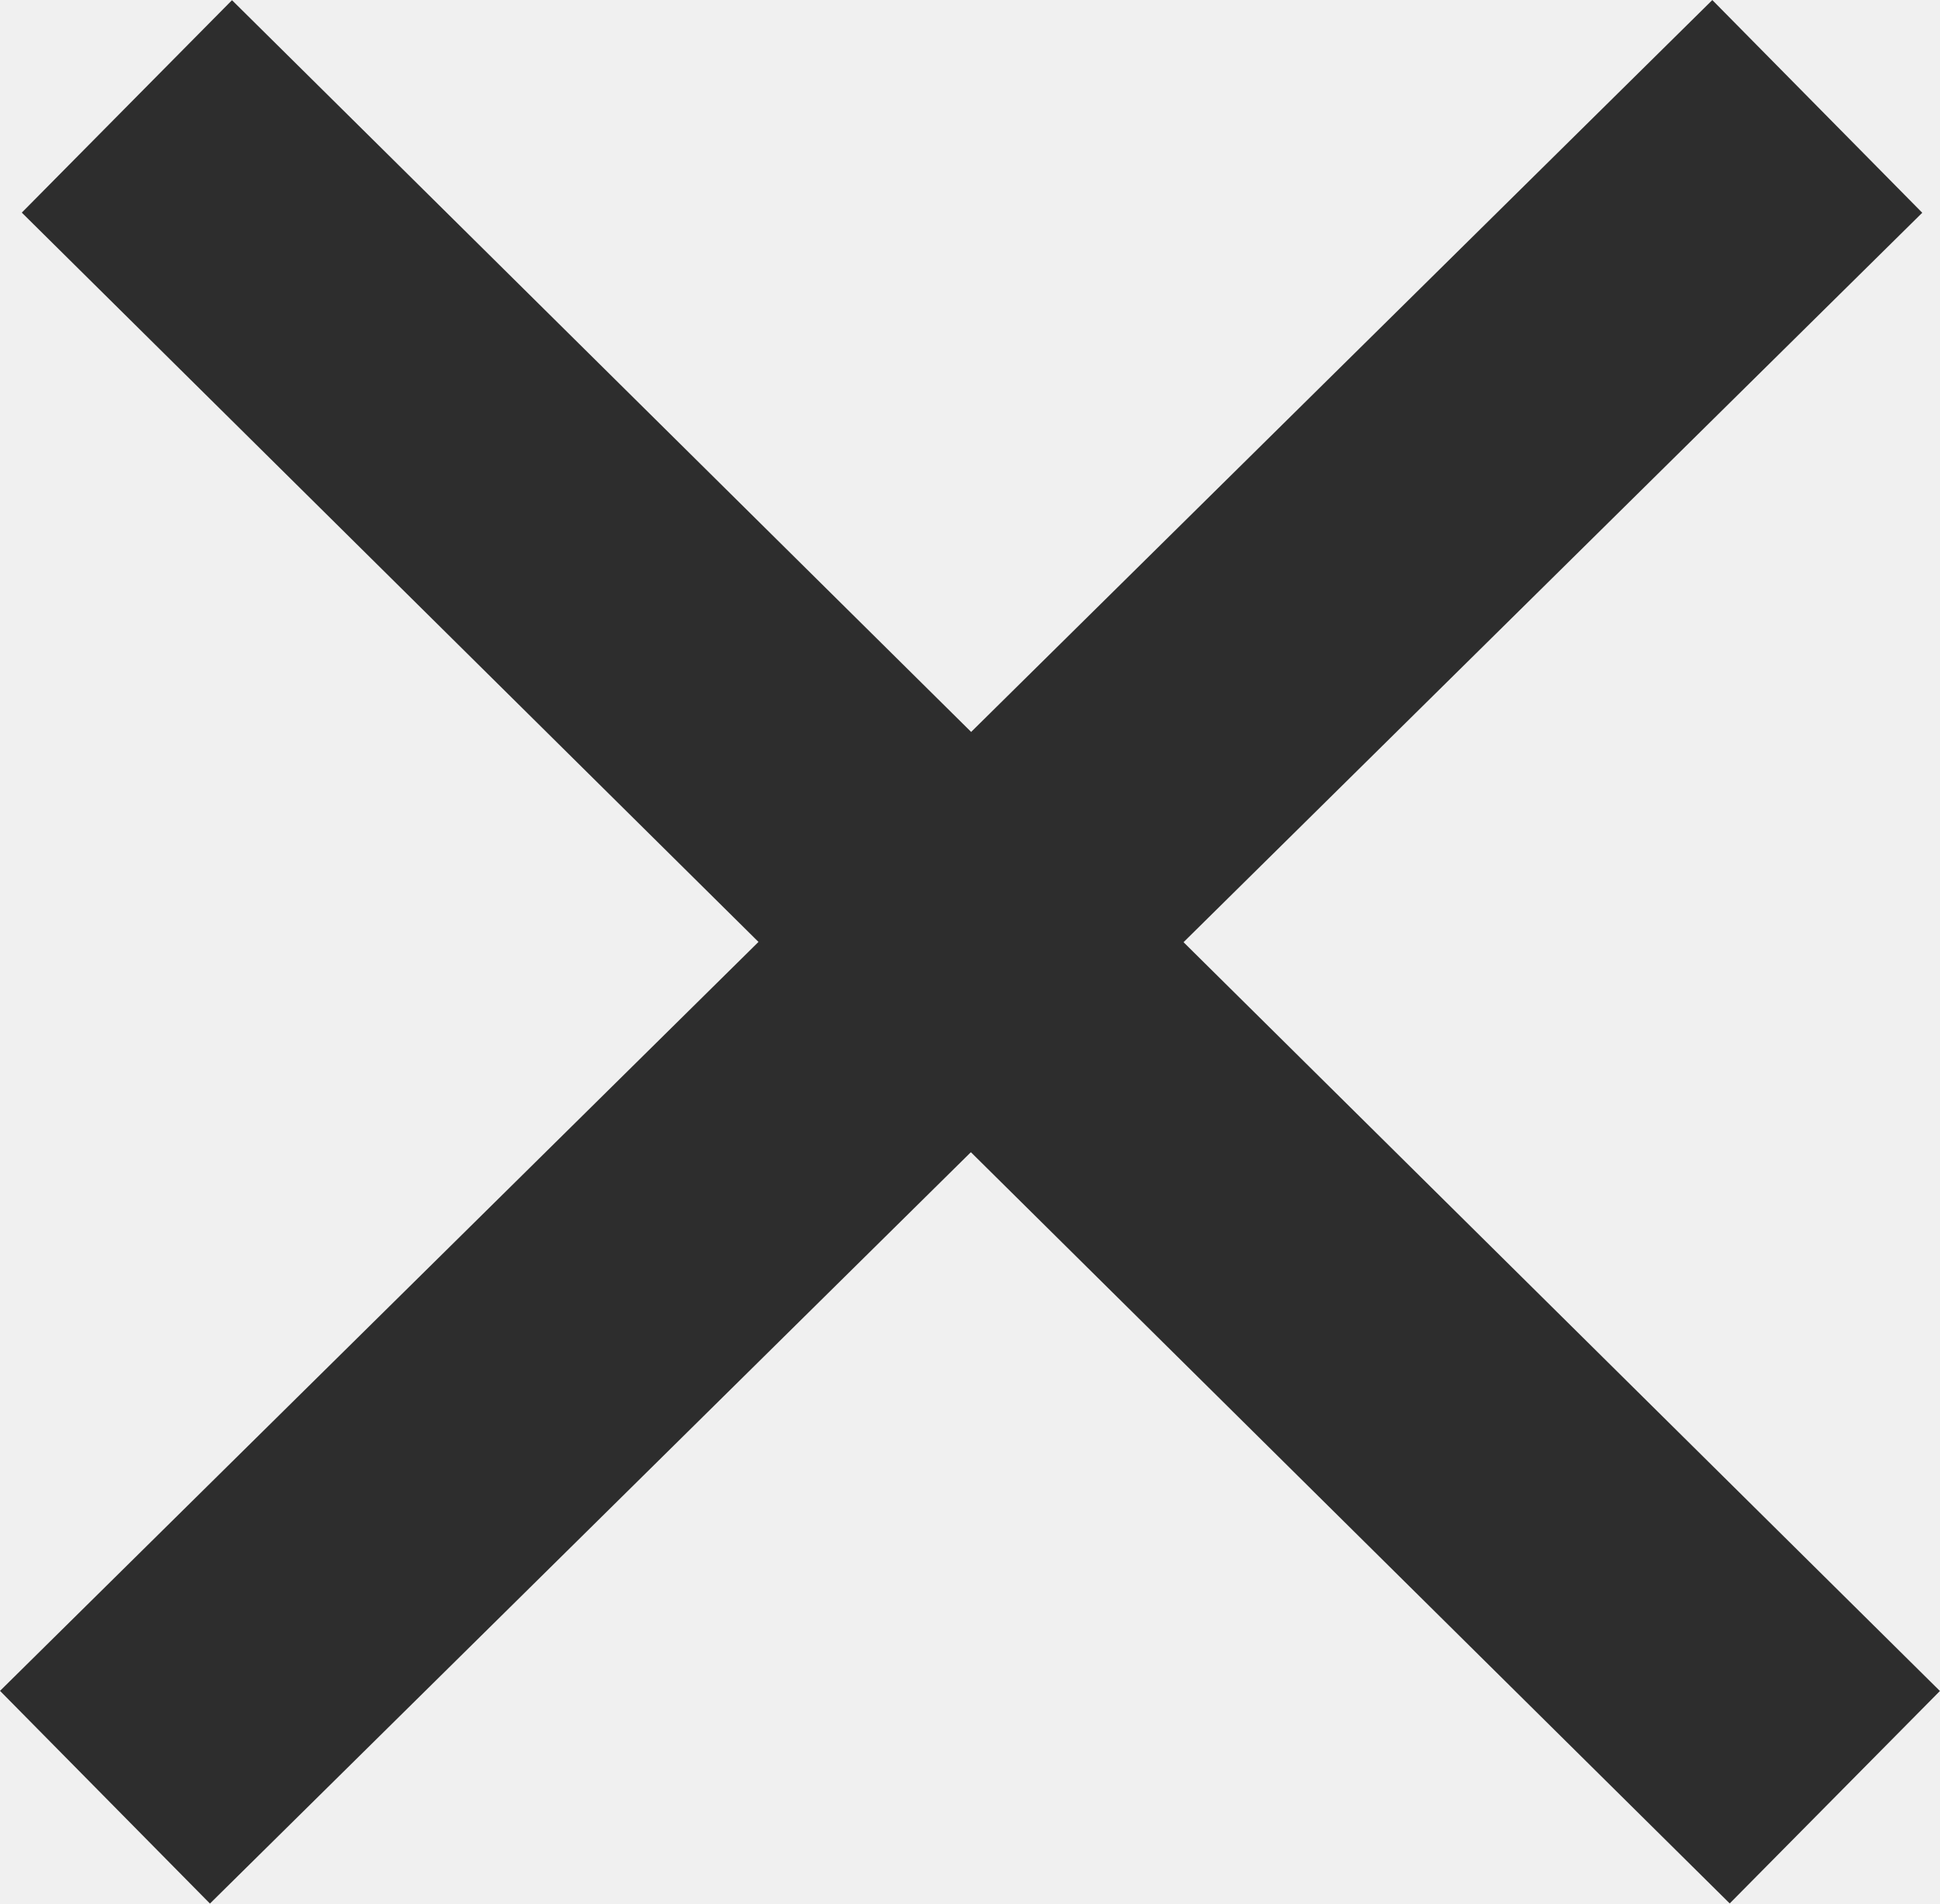
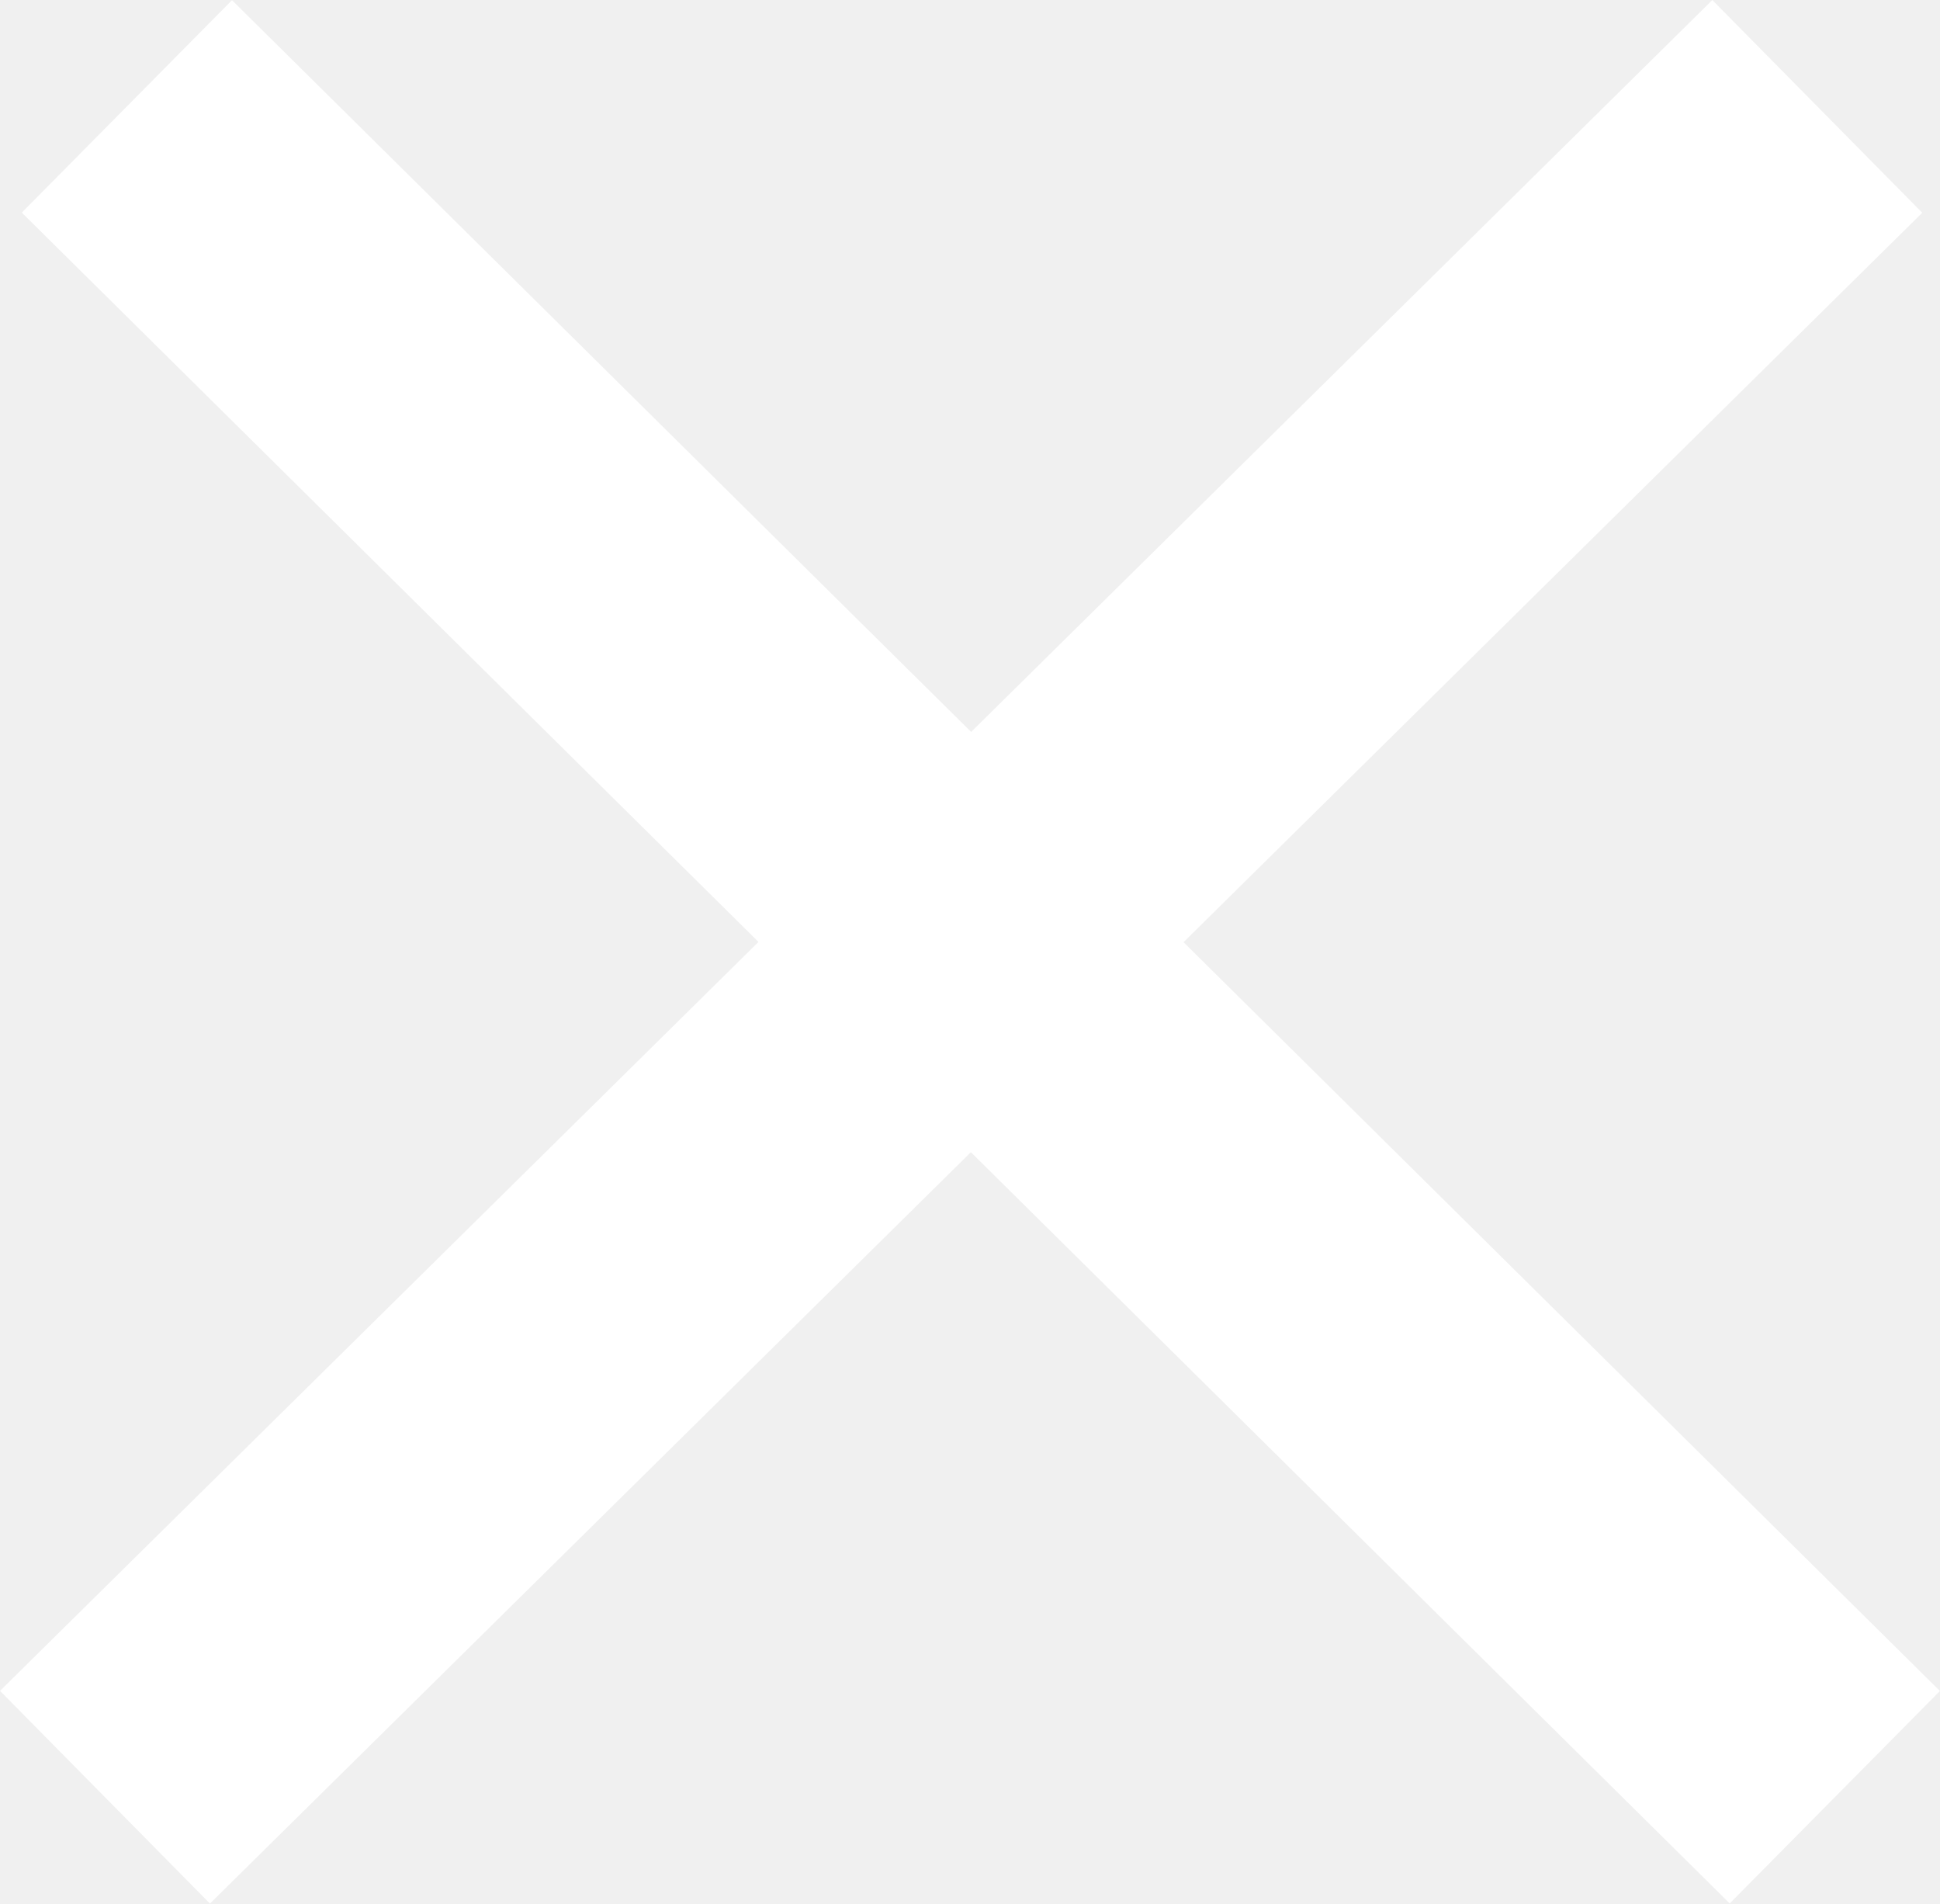
<svg xmlns="http://www.w3.org/2000/svg" version="1.1" id="Layer_2" x="0px" y="0px" width="19.477px" height="19.106px" viewBox="-0.351 -0.357 19.477 19.106" enable-background="new -0.351 -0.357 19.477 19.106" xml:space="preserve">
-   <line fill="none" stroke="#2D2D2D" stroke-width="3" stroke-miterlimit="10" x1="0.703" y1="17.682" x2="17.894" y2="0.711" />
-   <line fill="none" stroke="#2D2D2D" stroke-width="3" stroke-miterlimit="10" x1="18.07" y1="17.682" x2="0.923" y2="0.711" />
+   <line fill="none" stroke="#fff" stroke-width="3" stroke-miterlimit="10" x1="0.703" y1="17.682" x2="17.894" y2="0.711" />
+   <line fill="none" stroke="#fff" stroke-width="3" stroke-miterlimit="10" x1="18.07" y1="17.682" x2="0.923" y2="0.711" />
</svg>
